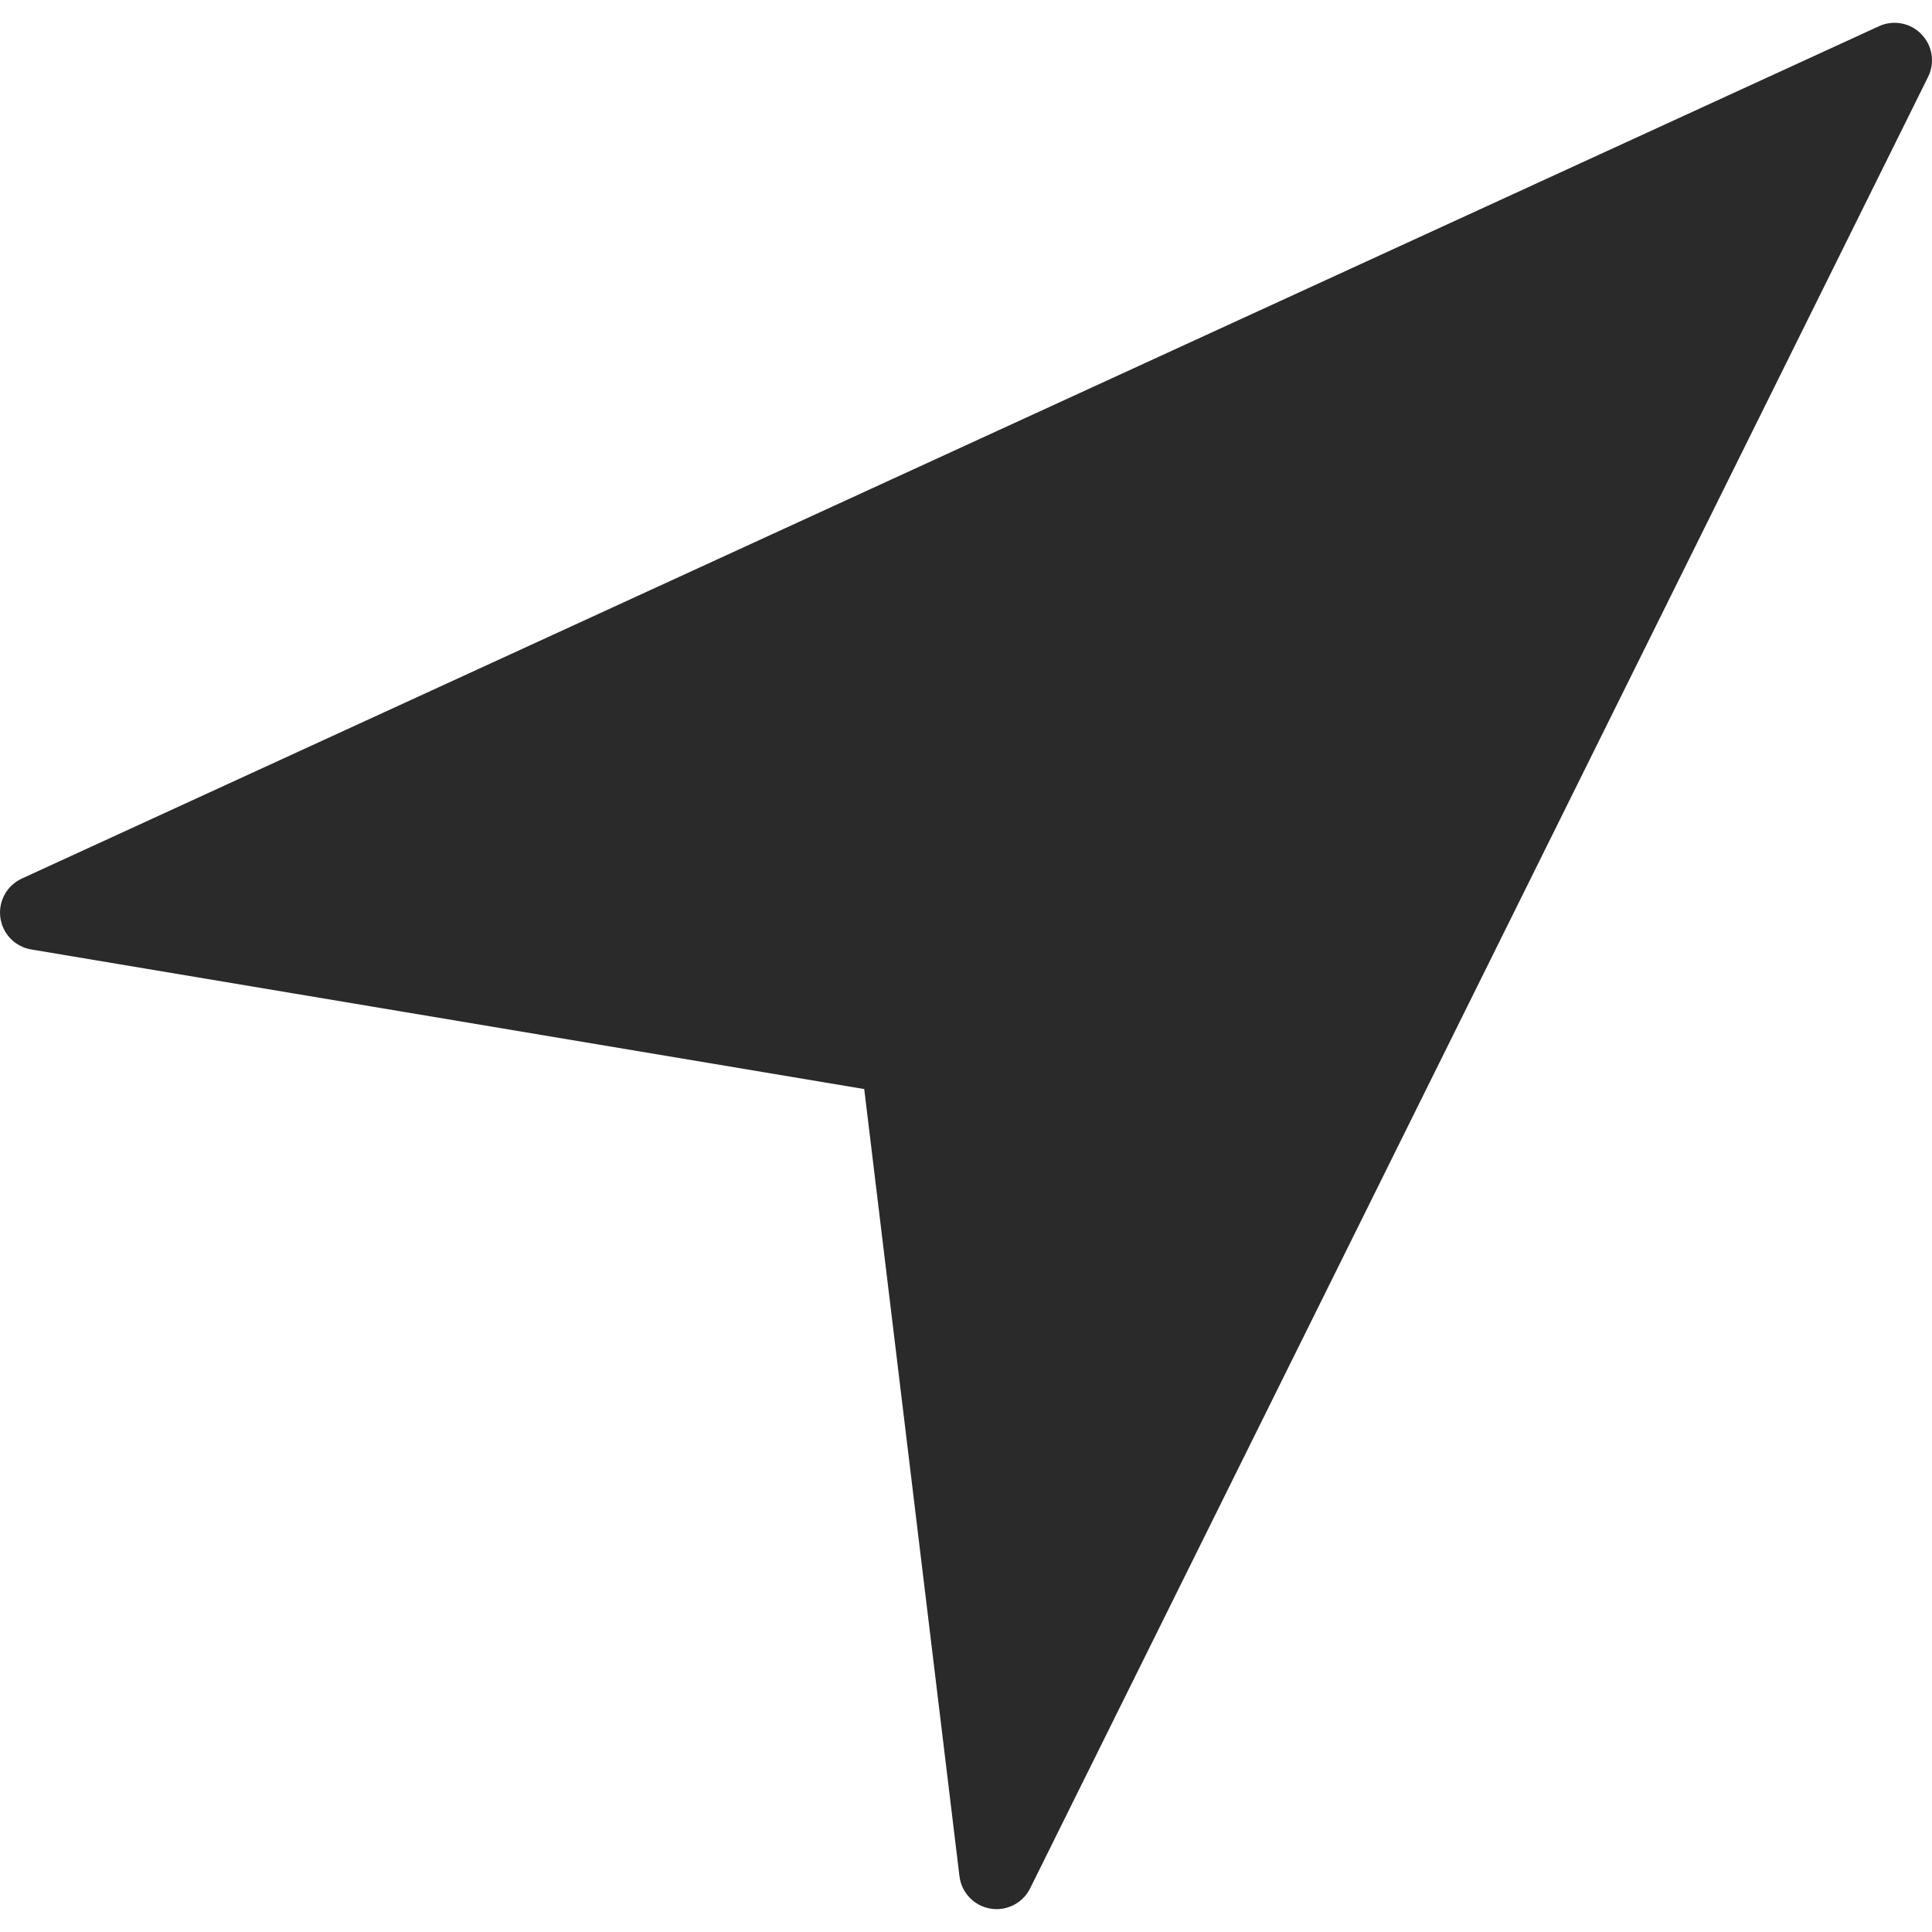
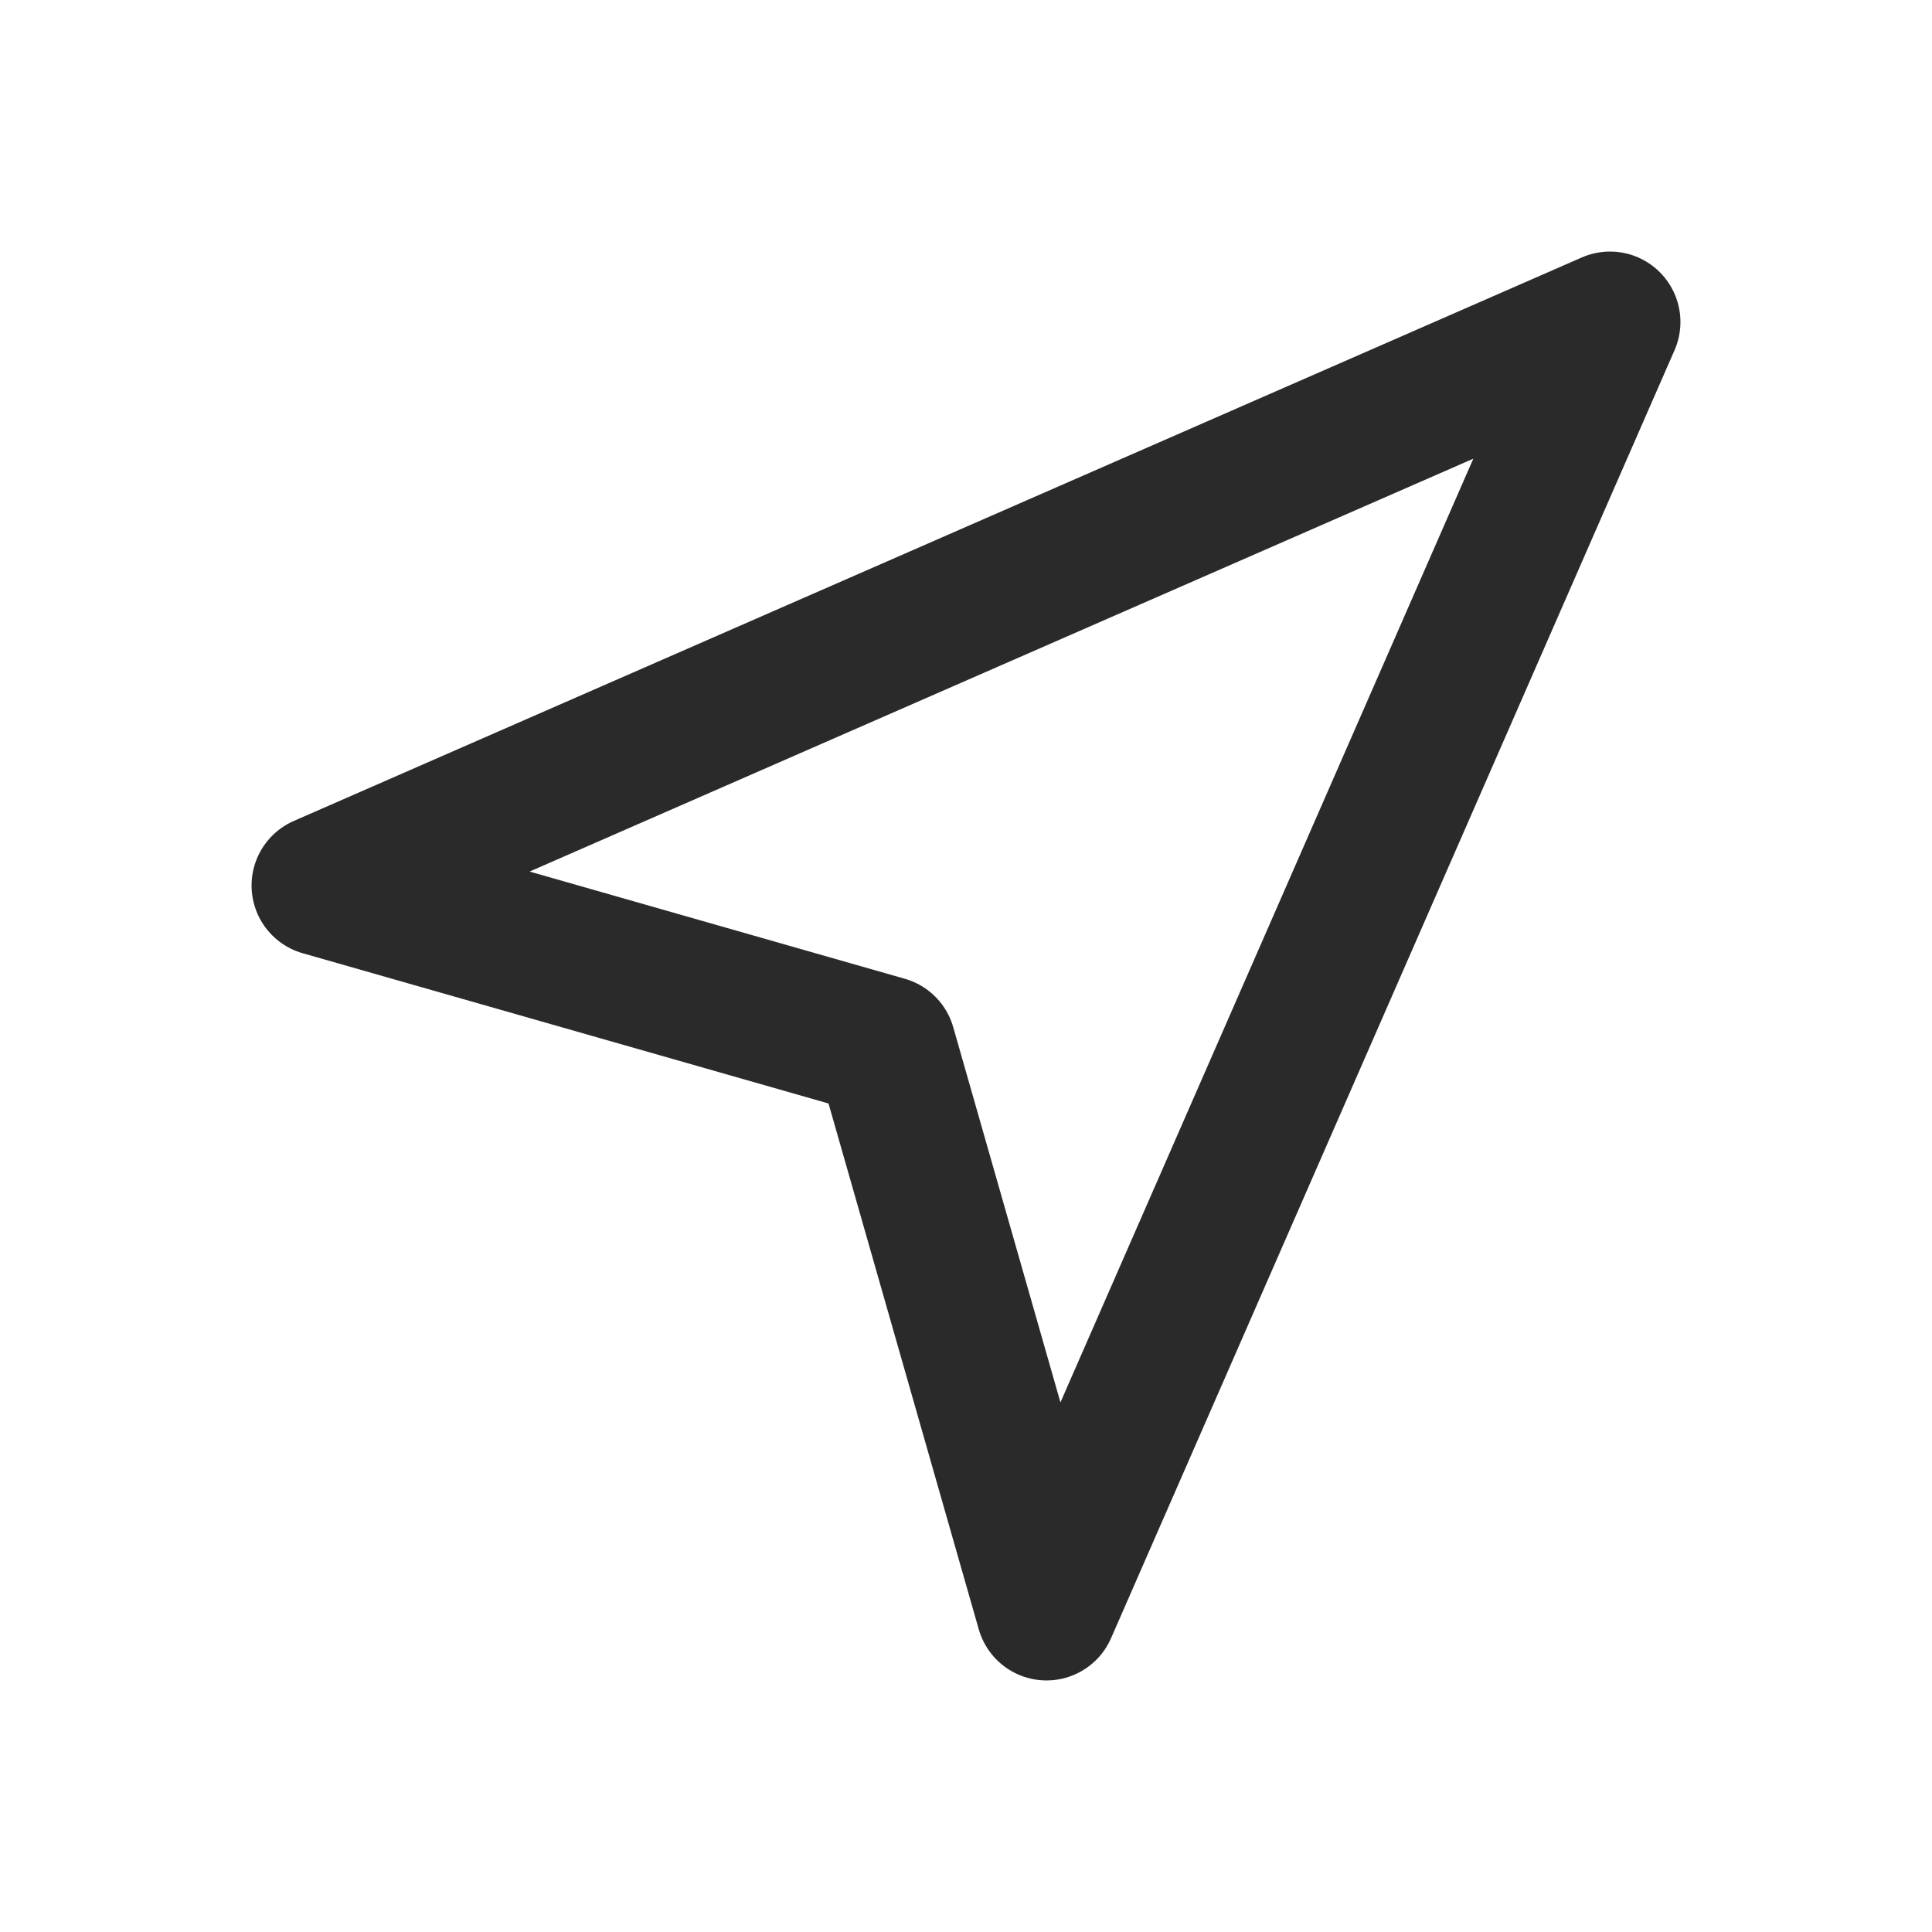
- <svg xmlns="http://www.w3.org/2000/svg" version="1.1" id="Capa_1" x="0px" y="0px" viewBox="0 0 51.636 51.636" style="enable-background:new 0 0 51.636 51.636;" xml:space="preserve" width="512px" height="512px">
-   <g>
-     <path d="M51.353,0.914c-0.295-0.305-0.75-0.39-1.135-0.213L0.583,23.481c-0.399,0.184-0.632,0.605-0.574,1.041  s0.393,0.782,0.826,0.854l22.263,3.731l2.545,21.038c0.054,0.438,0.389,0.791,0.824,0.865c0.057,0.01,0.113,0.015,0.169,0.015  c0.375,0,0.726-0.211,0.896-0.556l24-48.415C51.72,1.675,51.648,1.218,51.353,0.914z" data-original="#000000" class="active-path" data-old_color="#000000" fill="#2A2A2A" />
-   </g>
+ <svg xmlns="http://www.w3.org/2000/svg" width="24" height="24" viewBox="0 0 24 24" fill="none" stroke-width="1.75" stroke-linecap="round" stroke-linejoin="round">
+   <path d="M4 11 L20 4 L13 20 L11 13 Z" stroke="#2A2A2A" />
</svg>
